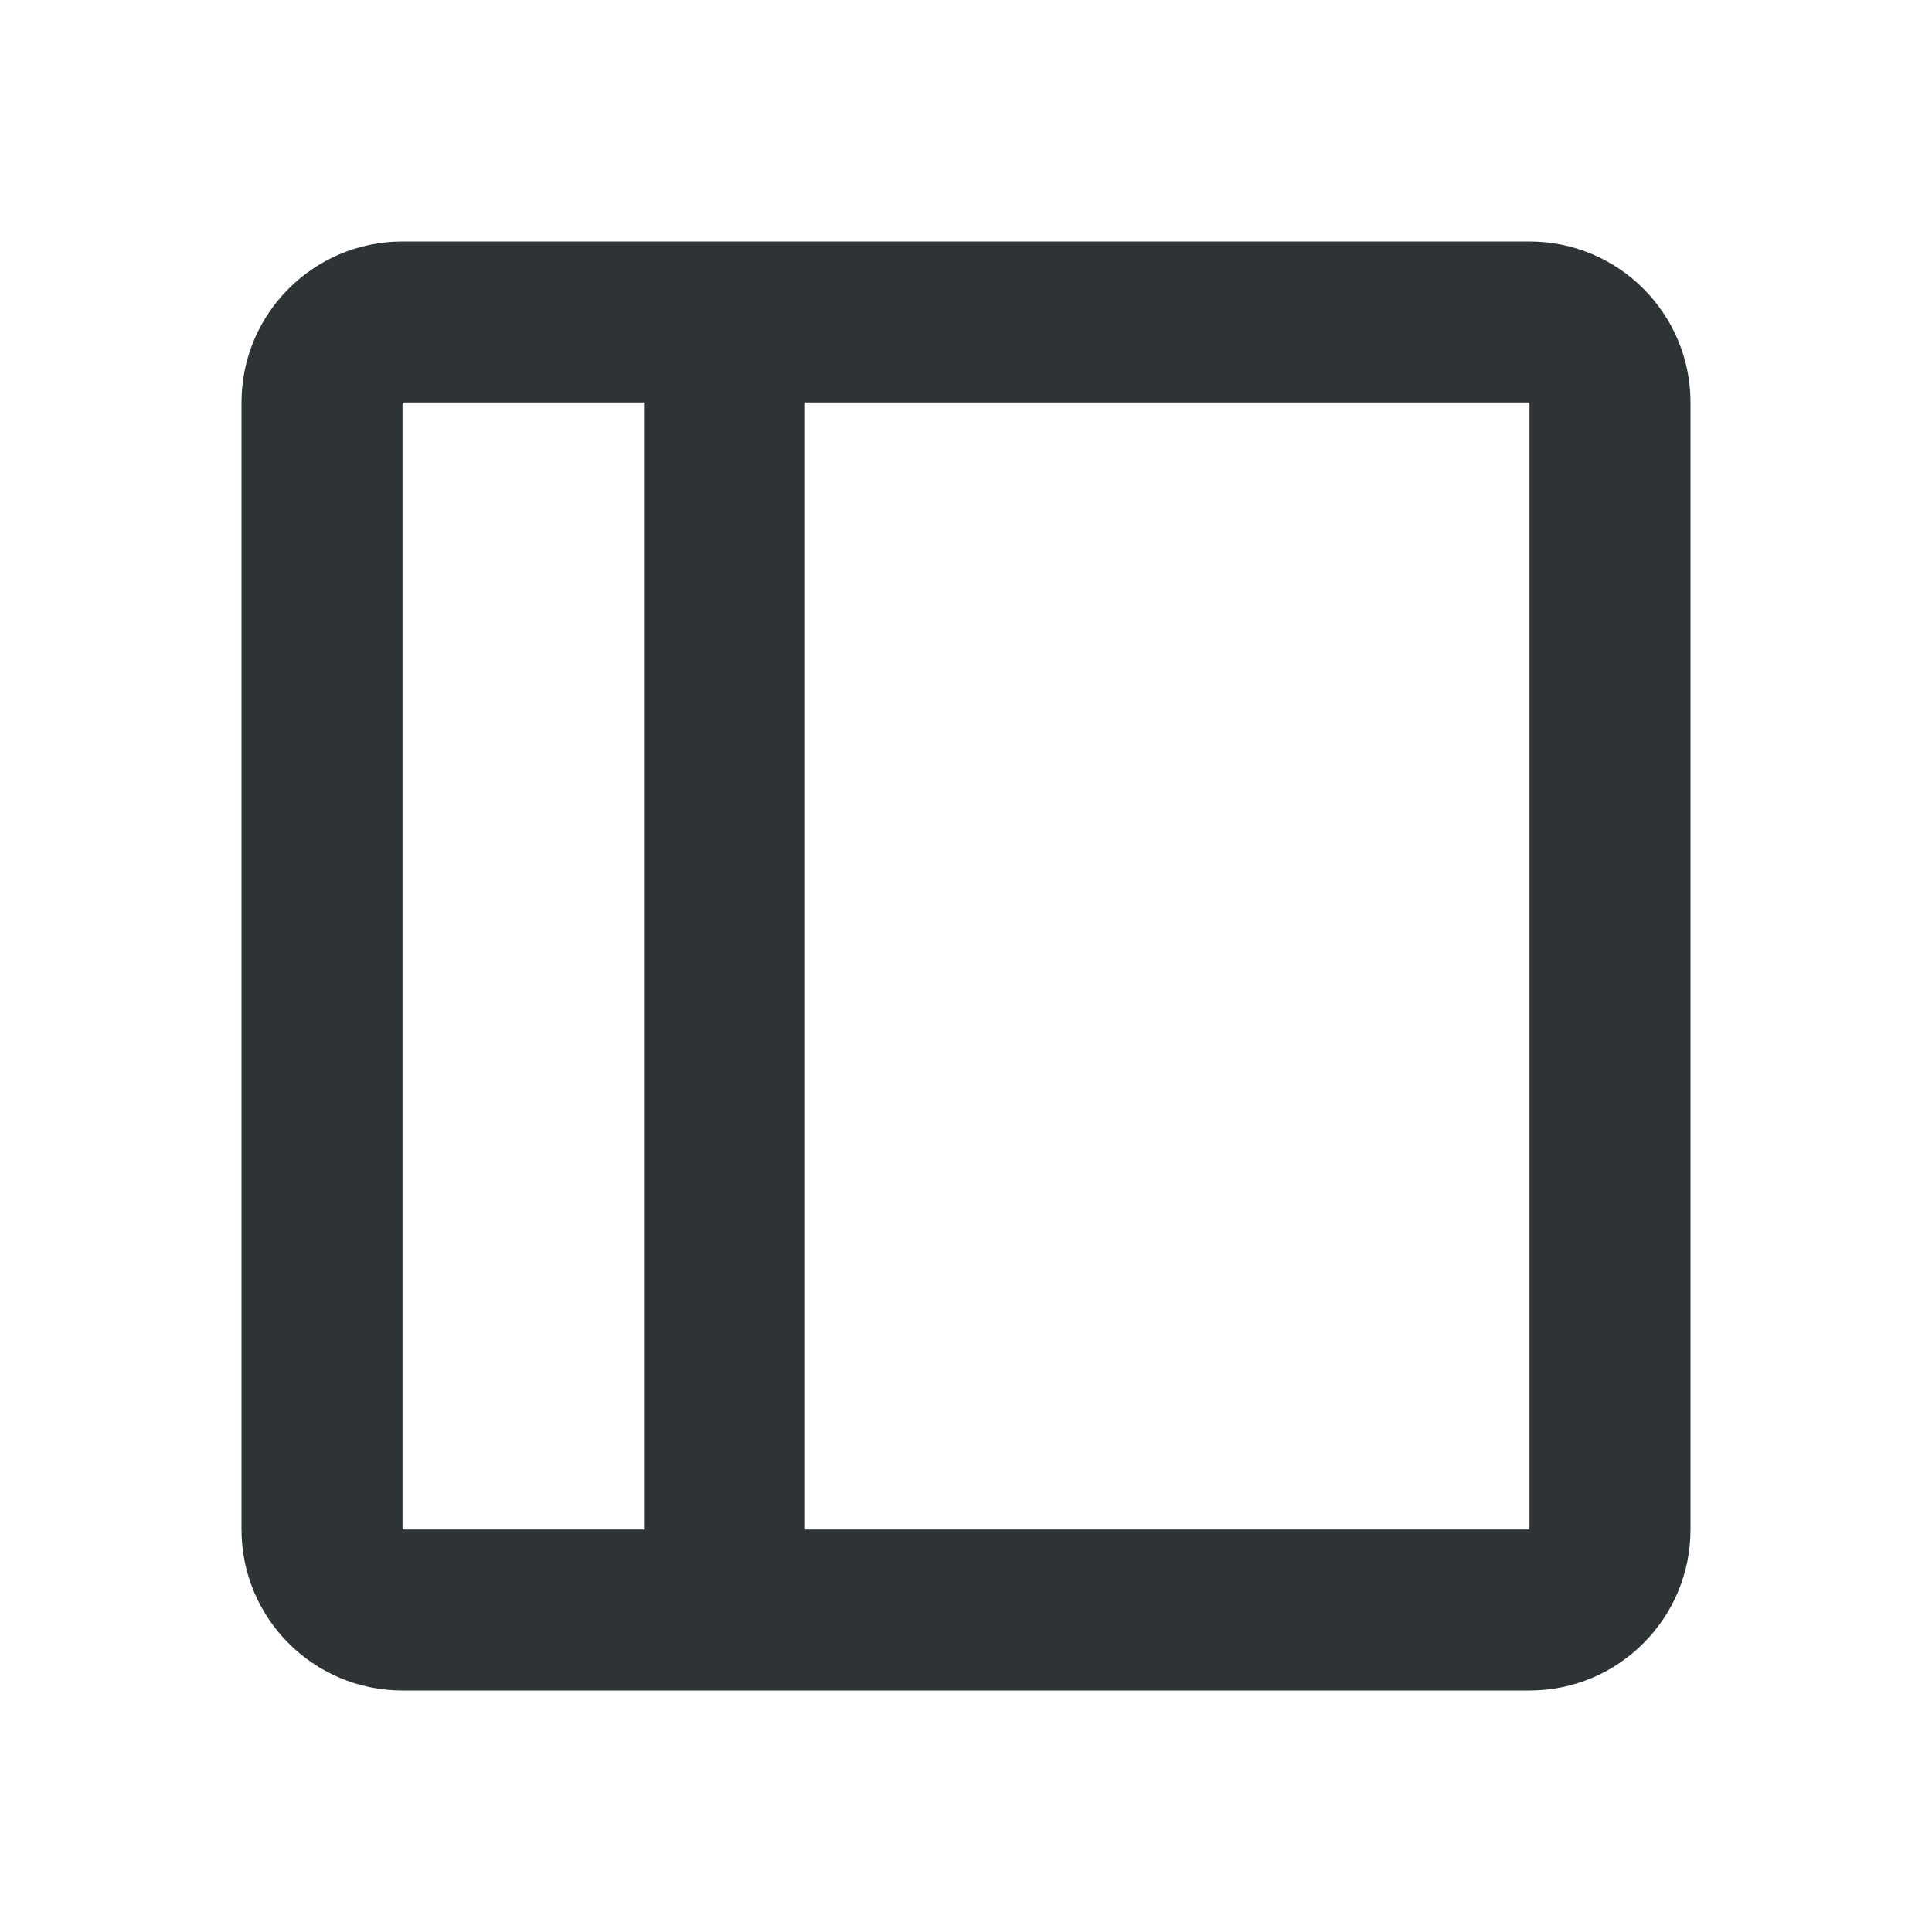
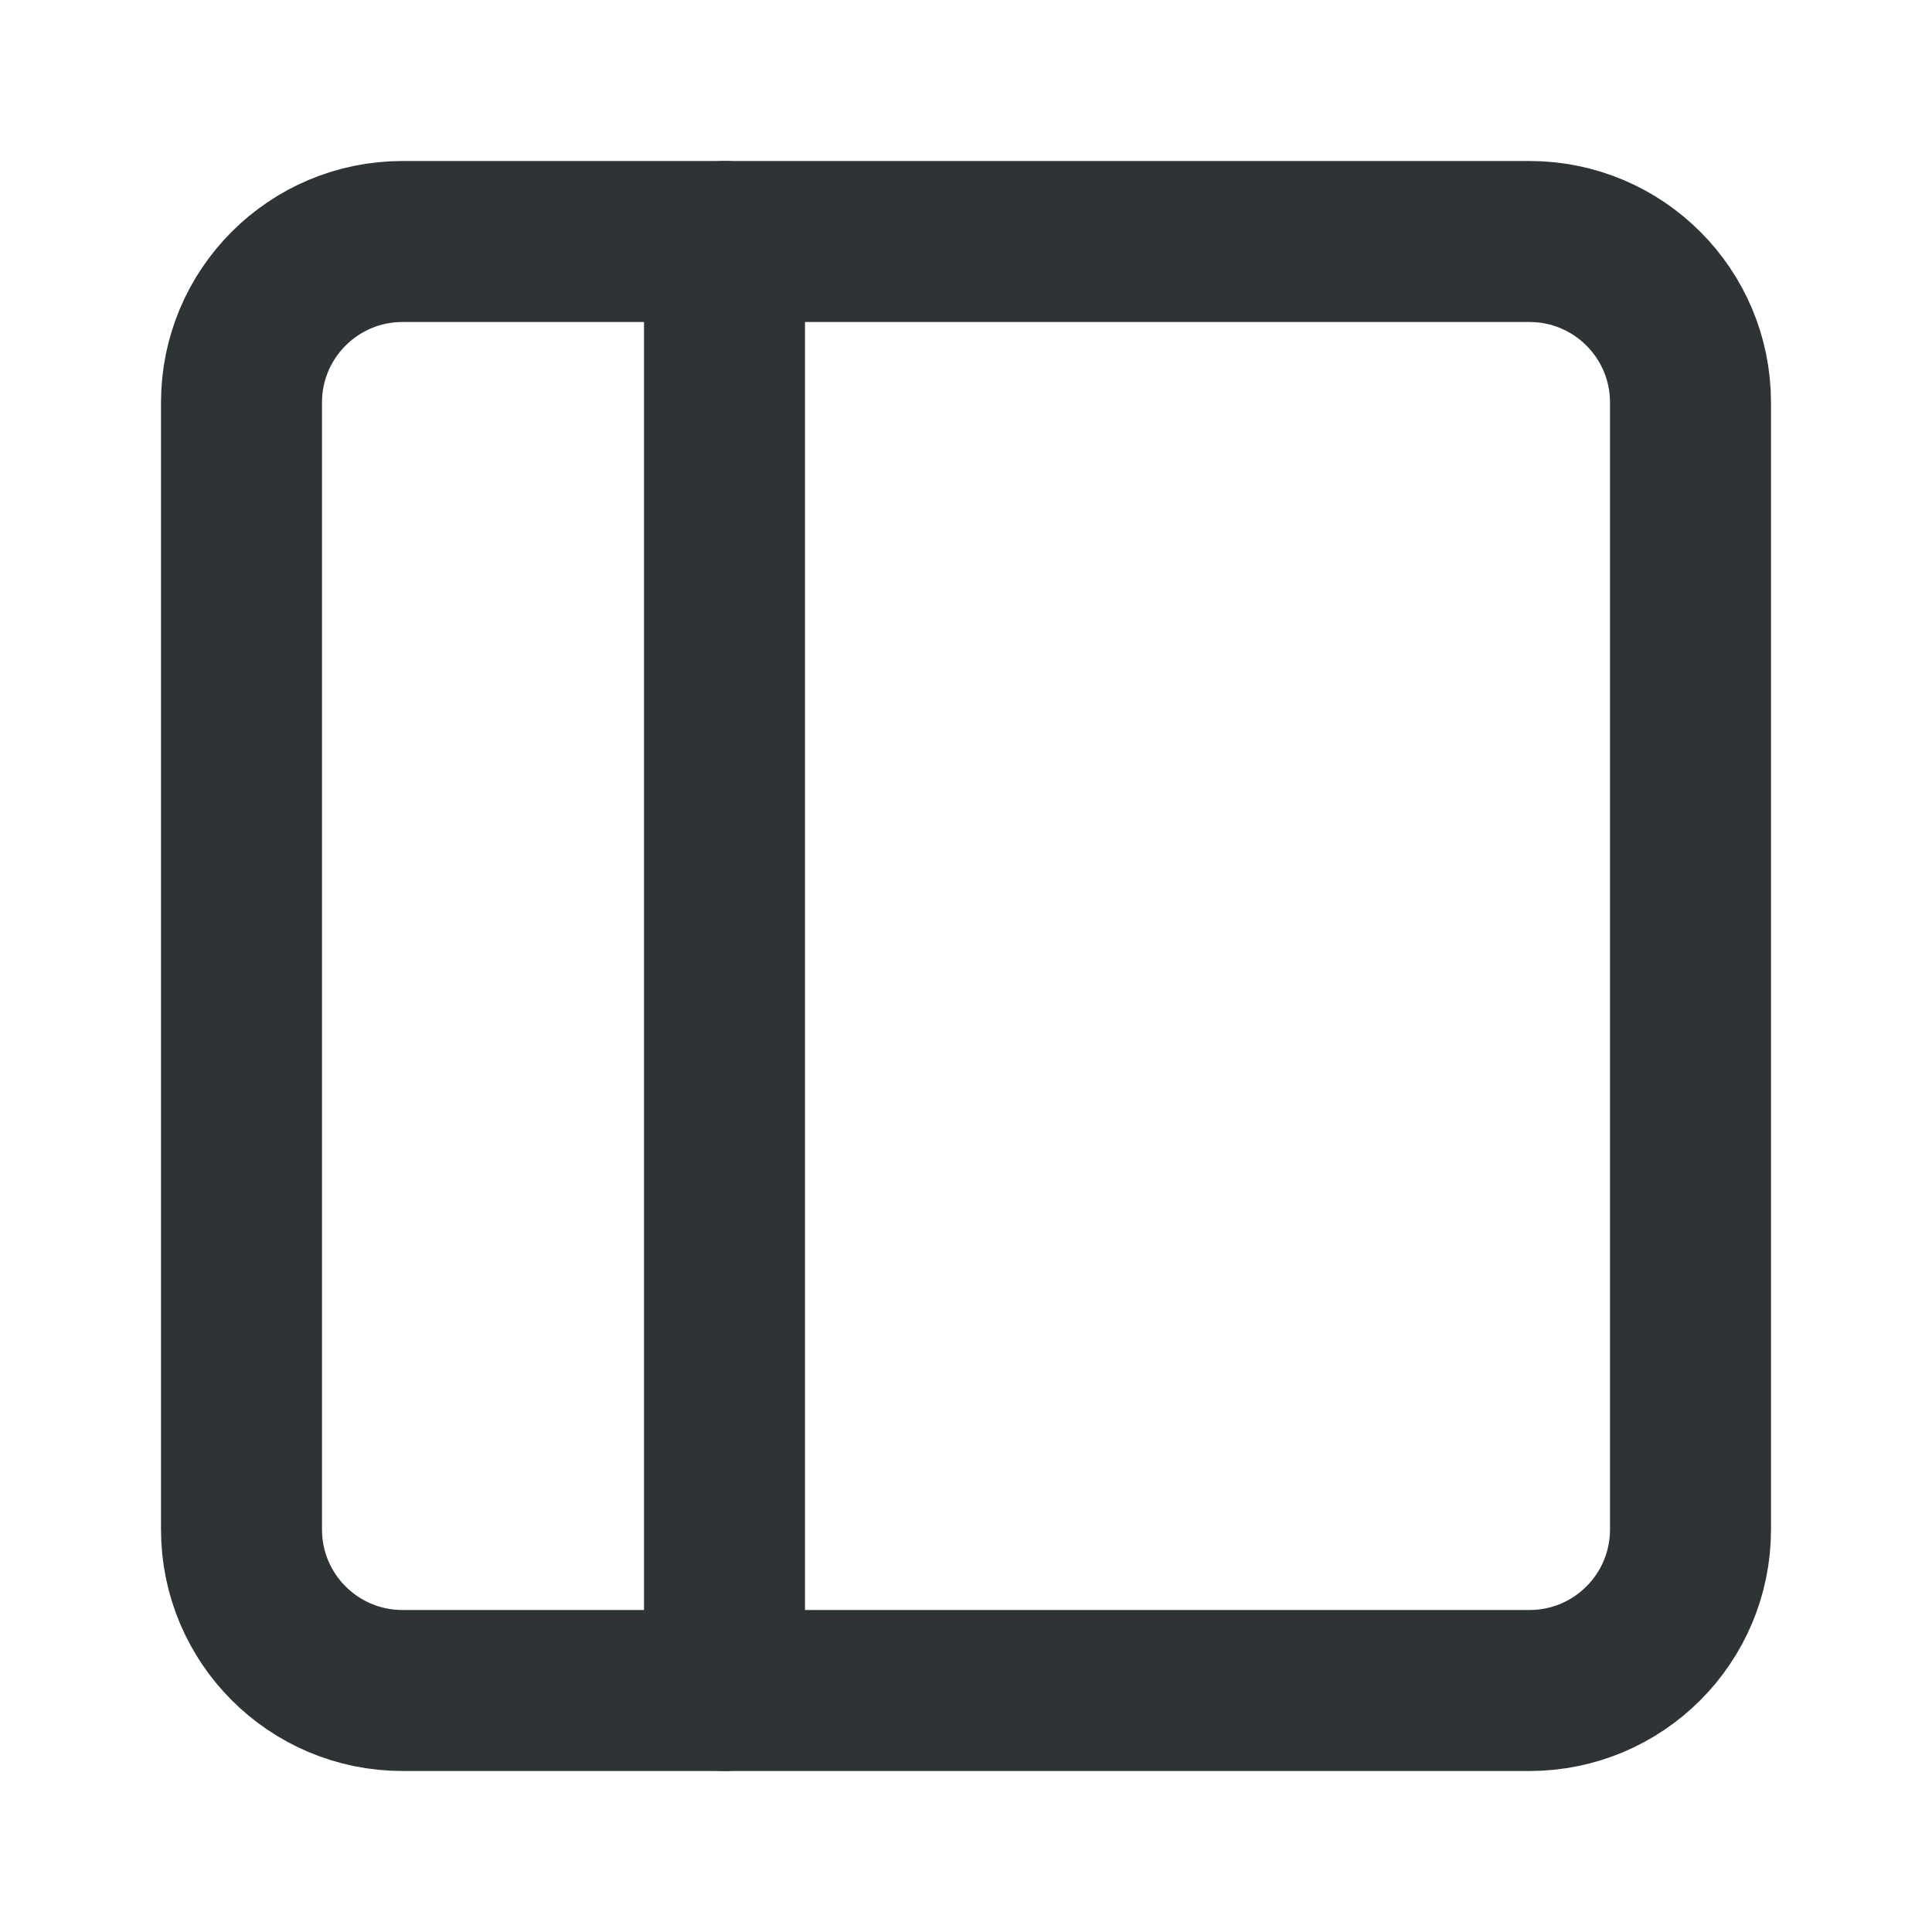
- <svg xmlns="http://www.w3.org/2000/svg" width="24" height="24" viewBox="0 0 24 24">
-   <path fill="#2e3436" fill-rule="evenodd" d="M5 3h14a2 2 0 0 1 2 2v14a2 2 0 0 1-2 2H5a2 2 0 0 1-2-2V5a2 2 0 0 1 2-2Zm0 2v14h14V5H5Z" />
-   <path fill="#2e3436" d="M8 4h2v16H8z" />
+ <svg xmlns="http://www.w3.org/2000/svg" width="24" height="24" viewBox="0 0 24 24" fill="none" stroke="#2e3436" stroke-width="2" stroke-linecap="round" stroke-linejoin="round">
+   <rect width="18" height="18" x="3" y="3" rx="2" />
+   <path d="M9 3v18" />
</svg>
